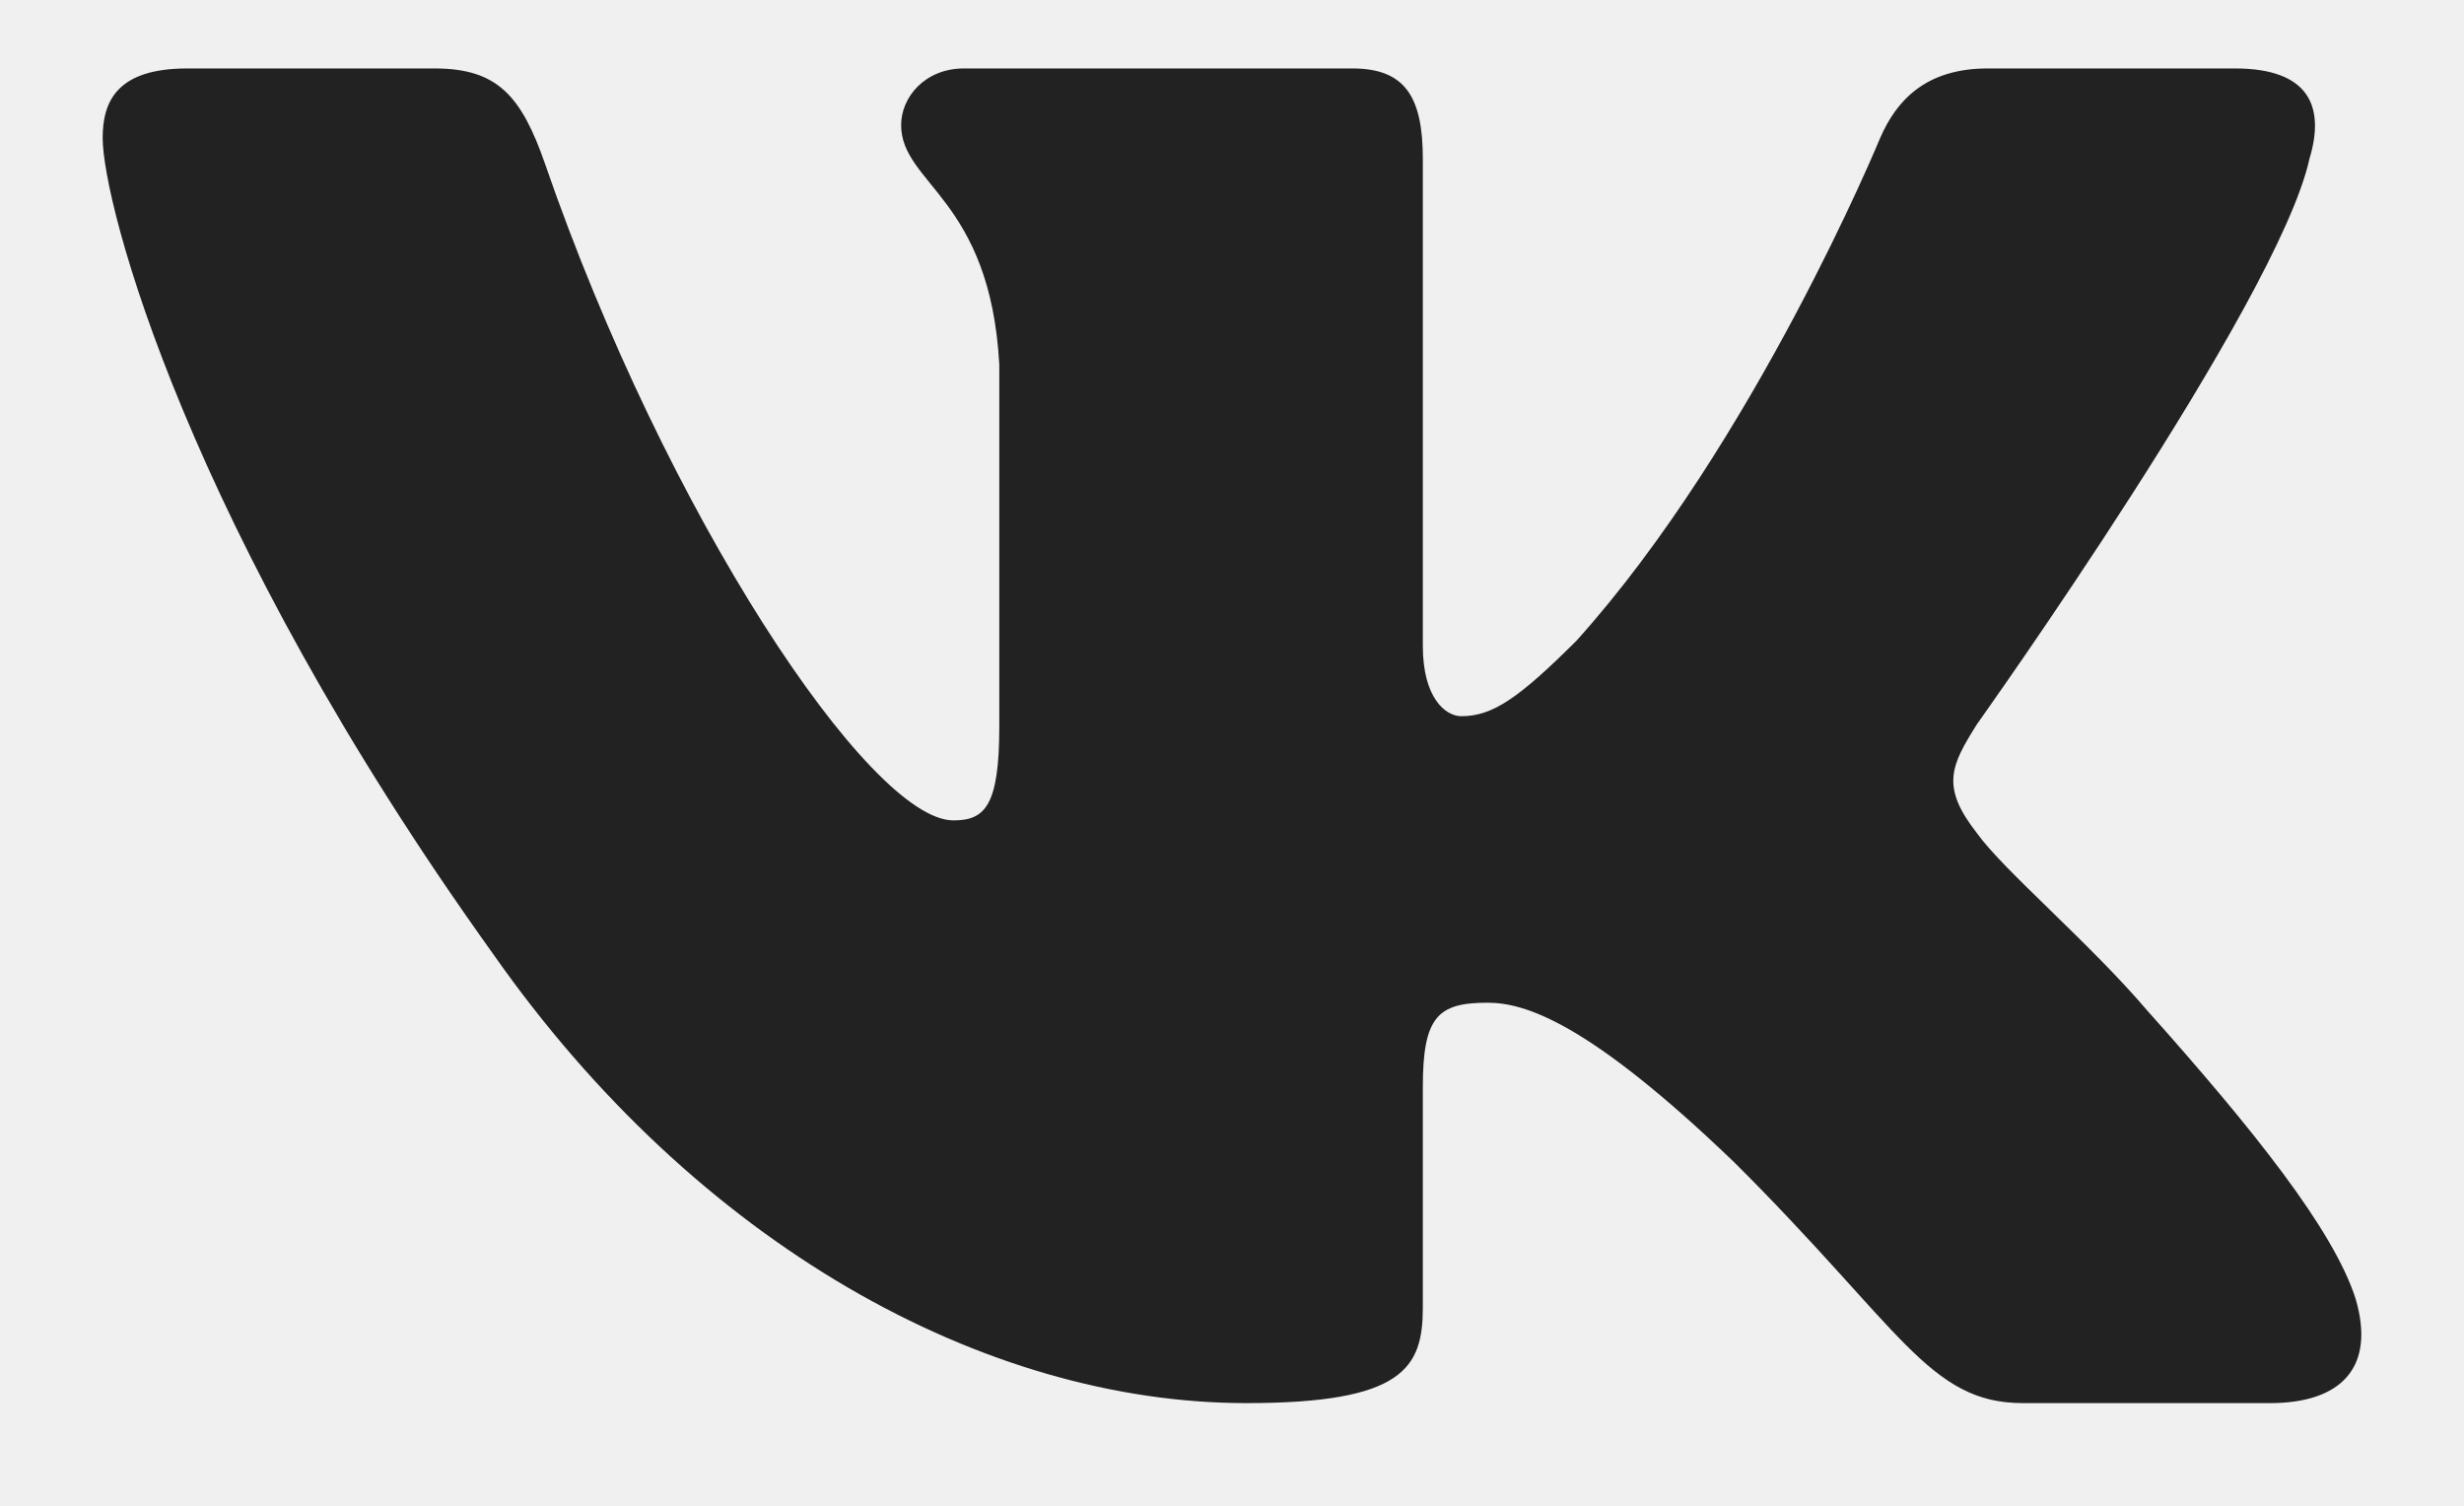
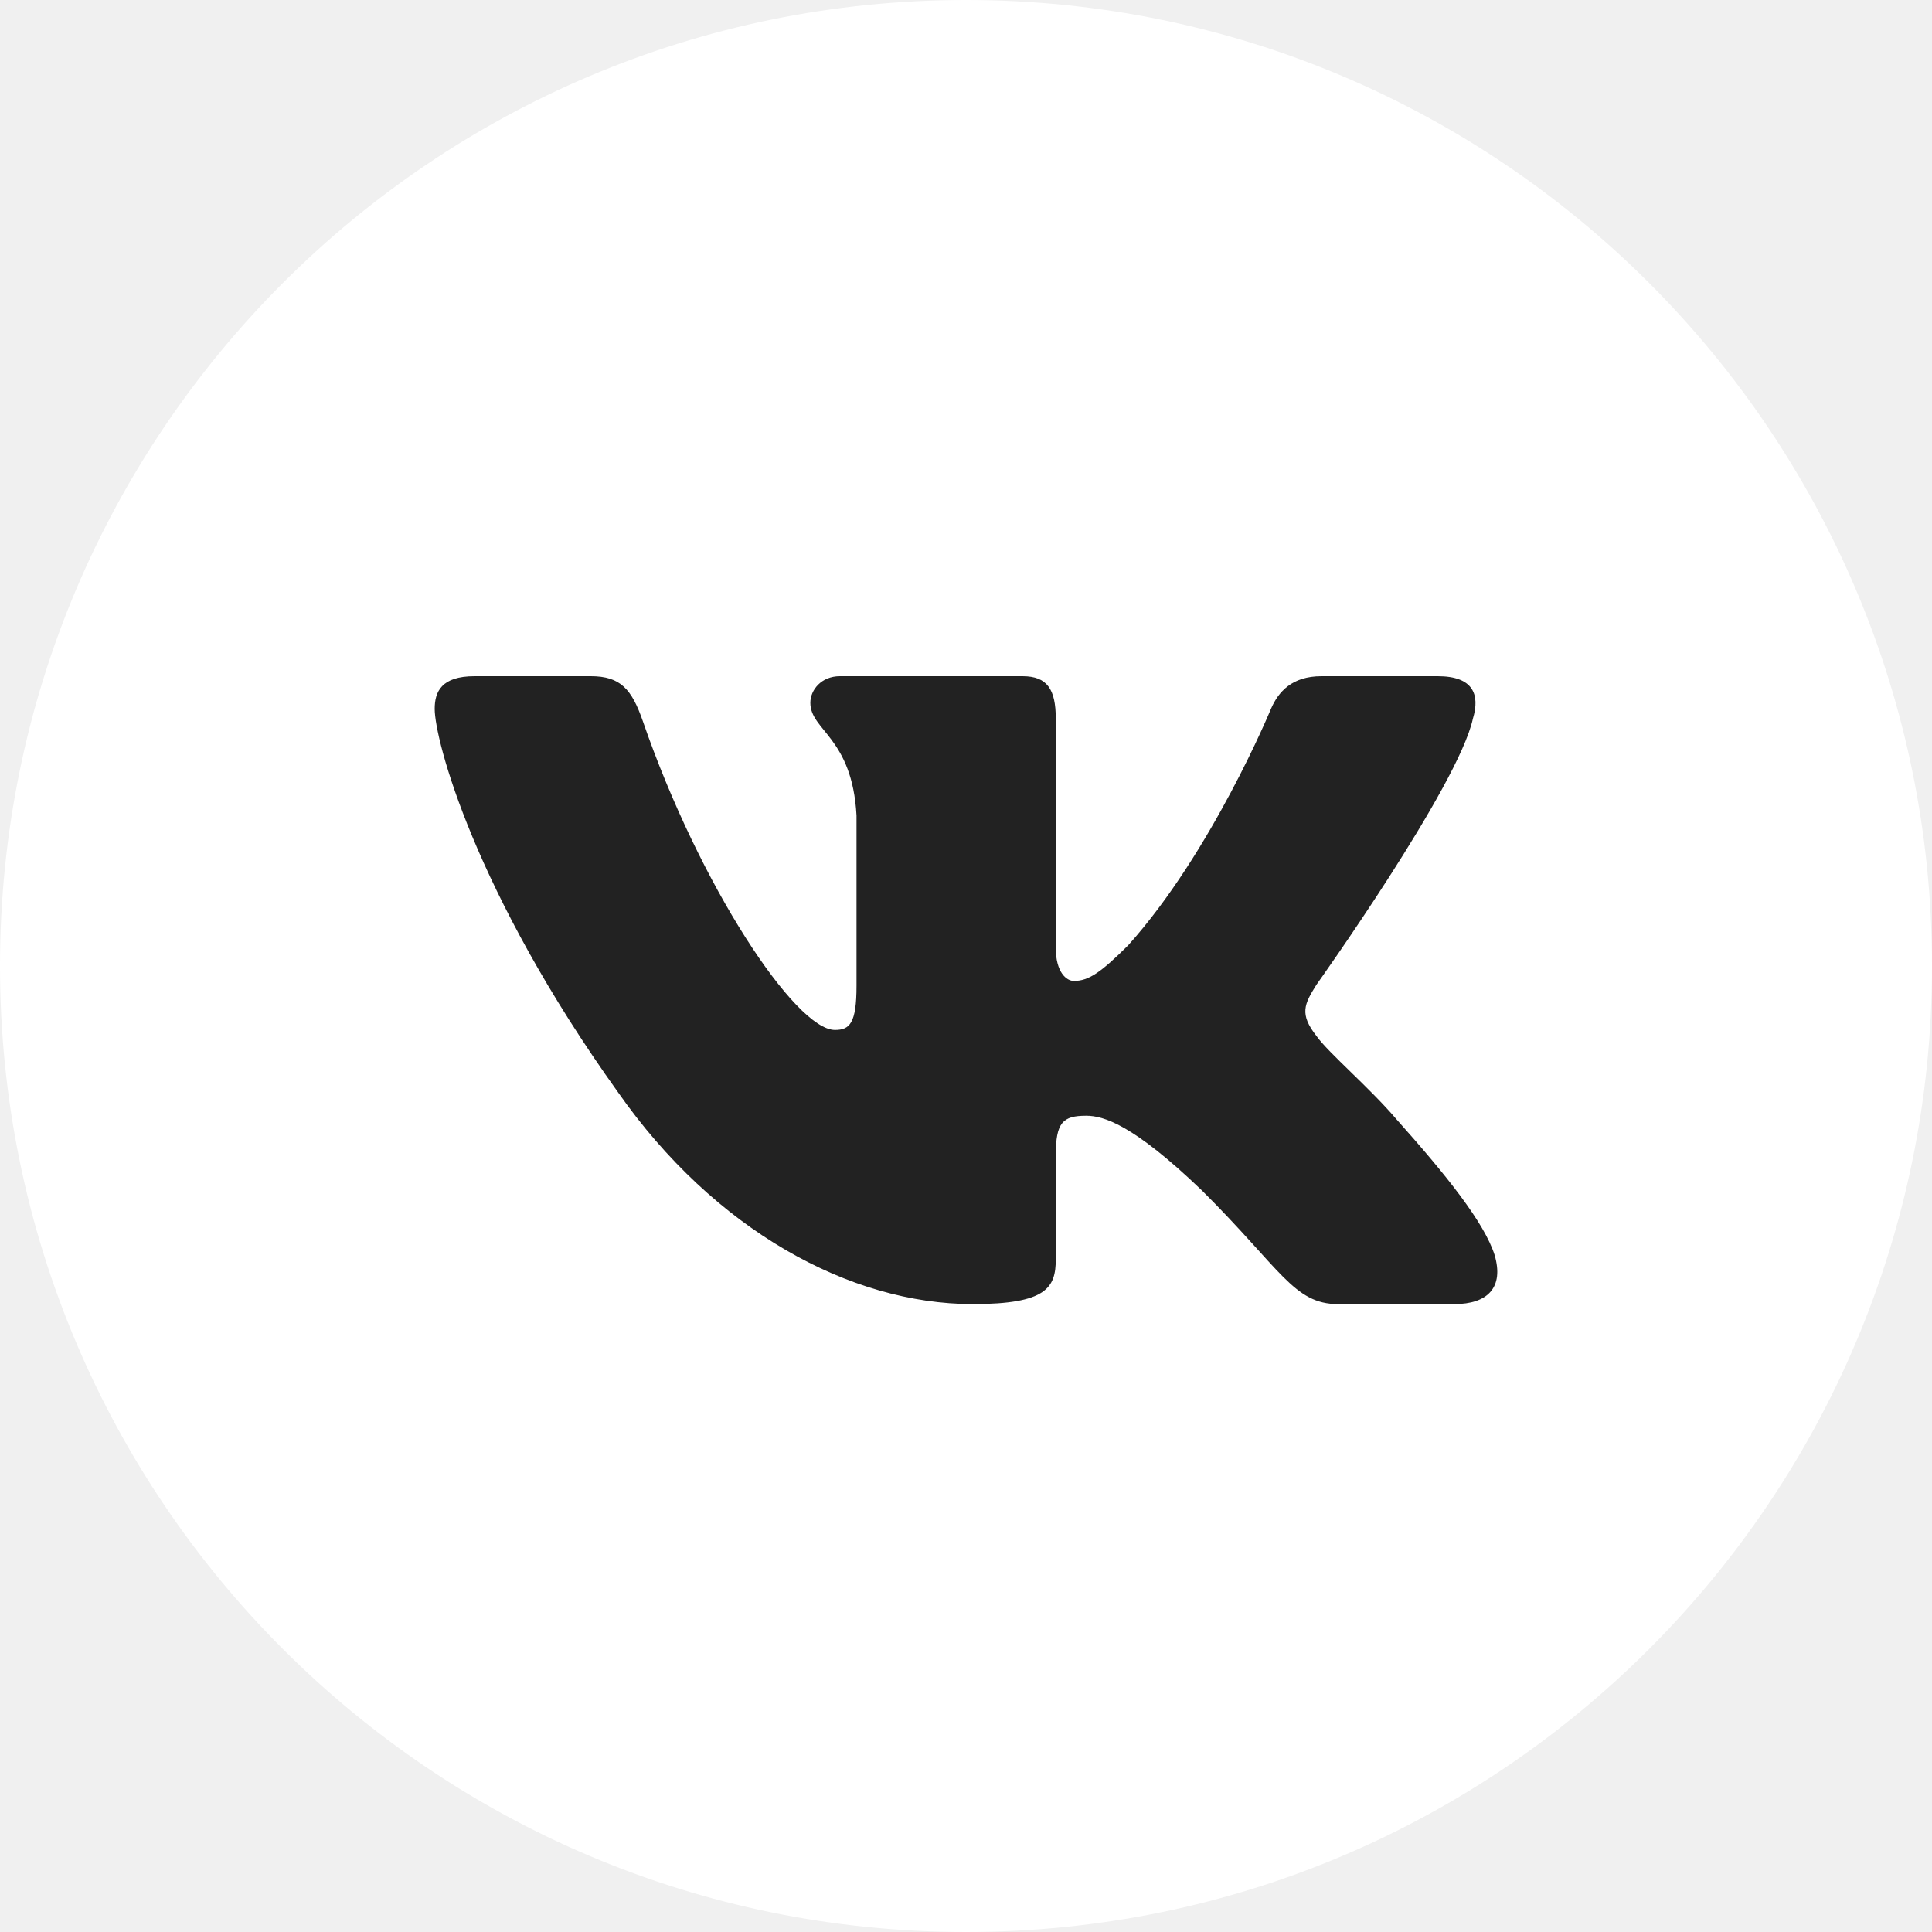
- <svg xmlns="http://www.w3.org/2000/svg" width="18" height="11" viewBox="0 0 18 11" fill="none">
-   <path fill-rule="evenodd" clip-rule="evenodd" d="M16.871 1.16C16.986 0.78 16.871 0.5 16.326 0.5H14.52C14.061 0.5 13.85 0.742 13.735 1.008C13.735 1.008 12.817 3.234 11.517 4.68C11.096 5.099 10.905 5.232 10.675 5.232C10.56 5.232 10.394 5.099 10.394 4.718V1.16C10.394 0.703 10.261 0.5 9.879 0.5H7.042C6.755 0.5 6.583 0.712 6.583 0.913C6.583 1.346 7.233 1.446 7.3 2.663V5.308C7.3 5.888 7.195 5.993 6.965 5.993C6.353 5.993 4.865 3.757 3.982 1.198C3.809 0.701 3.635 0.5 3.174 0.5H1.369C0.853 0.5 0.75 0.742 0.75 1.008C0.75 1.484 1.362 3.843 3.599 6.964C5.091 9.095 7.193 10.25 9.105 10.25C10.253 10.25 10.394 9.993 10.394 9.551V7.941C10.394 7.428 10.503 7.325 10.866 7.325C11.134 7.325 11.593 7.458 12.664 8.486C13.888 9.703 14.09 10.25 14.778 10.25H16.583C17.099 10.25 17.357 9.993 17.208 9.487C17.046 8.982 16.461 8.25 15.686 7.382C15.265 6.888 14.634 6.355 14.443 6.088C14.175 5.746 14.251 5.594 14.443 5.289C14.443 5.289 16.642 2.207 16.871 1.16V1.16Z" fill="#222222" />
+ <svg xmlns="http://www.w3.org/2000/svg" width="30" height="30" viewBox="0 0 30 30" fill="none">
+   <rect width="30" height="30" rx="15" fill="white" />
+   <path fill-rule="evenodd" clip-rule="evenodd" d="M22.871 11.16C22.986 10.78 22.871 10.5 22.326 10.5H20.52C20.061 10.5 19.85 10.742 19.735 11.008C19.735 11.008 18.817 13.234 17.517 14.68C17.096 15.099 16.905 15.232 16.675 15.232C16.561 15.232 16.394 15.099 16.394 14.718V11.16C16.394 10.704 16.261 10.5 15.879 10.5H13.042C12.755 10.5 12.583 10.712 12.583 10.913C12.583 11.346 13.233 11.446 13.3 12.663V15.308C13.3 15.888 13.195 15.993 12.965 15.993C12.353 15.993 10.865 13.757 9.982 11.198C9.809 10.701 9.635 10.5 9.174 10.5H7.369C6.853 10.5 6.75 10.742 6.75 11.008C6.75 11.484 7.362 13.843 9.599 16.964C11.091 19.095 13.193 20.25 15.105 20.25C16.253 20.25 16.394 19.993 16.394 19.552V17.941C16.394 17.428 16.503 17.325 16.866 17.325C17.134 17.325 17.593 17.458 18.664 18.486C19.888 19.703 20.09 20.25 20.778 20.25H22.583C23.099 20.25 23.357 19.993 23.208 19.487C23.046 18.982 22.461 18.25 21.686 17.382C21.265 16.887 20.634 16.355 20.443 16.088C20.175 15.746 20.251 15.594 20.443 15.289C20.443 15.289 22.642 12.207 22.871 11.16V11.16Z" fill="#222222" />
</svg>
